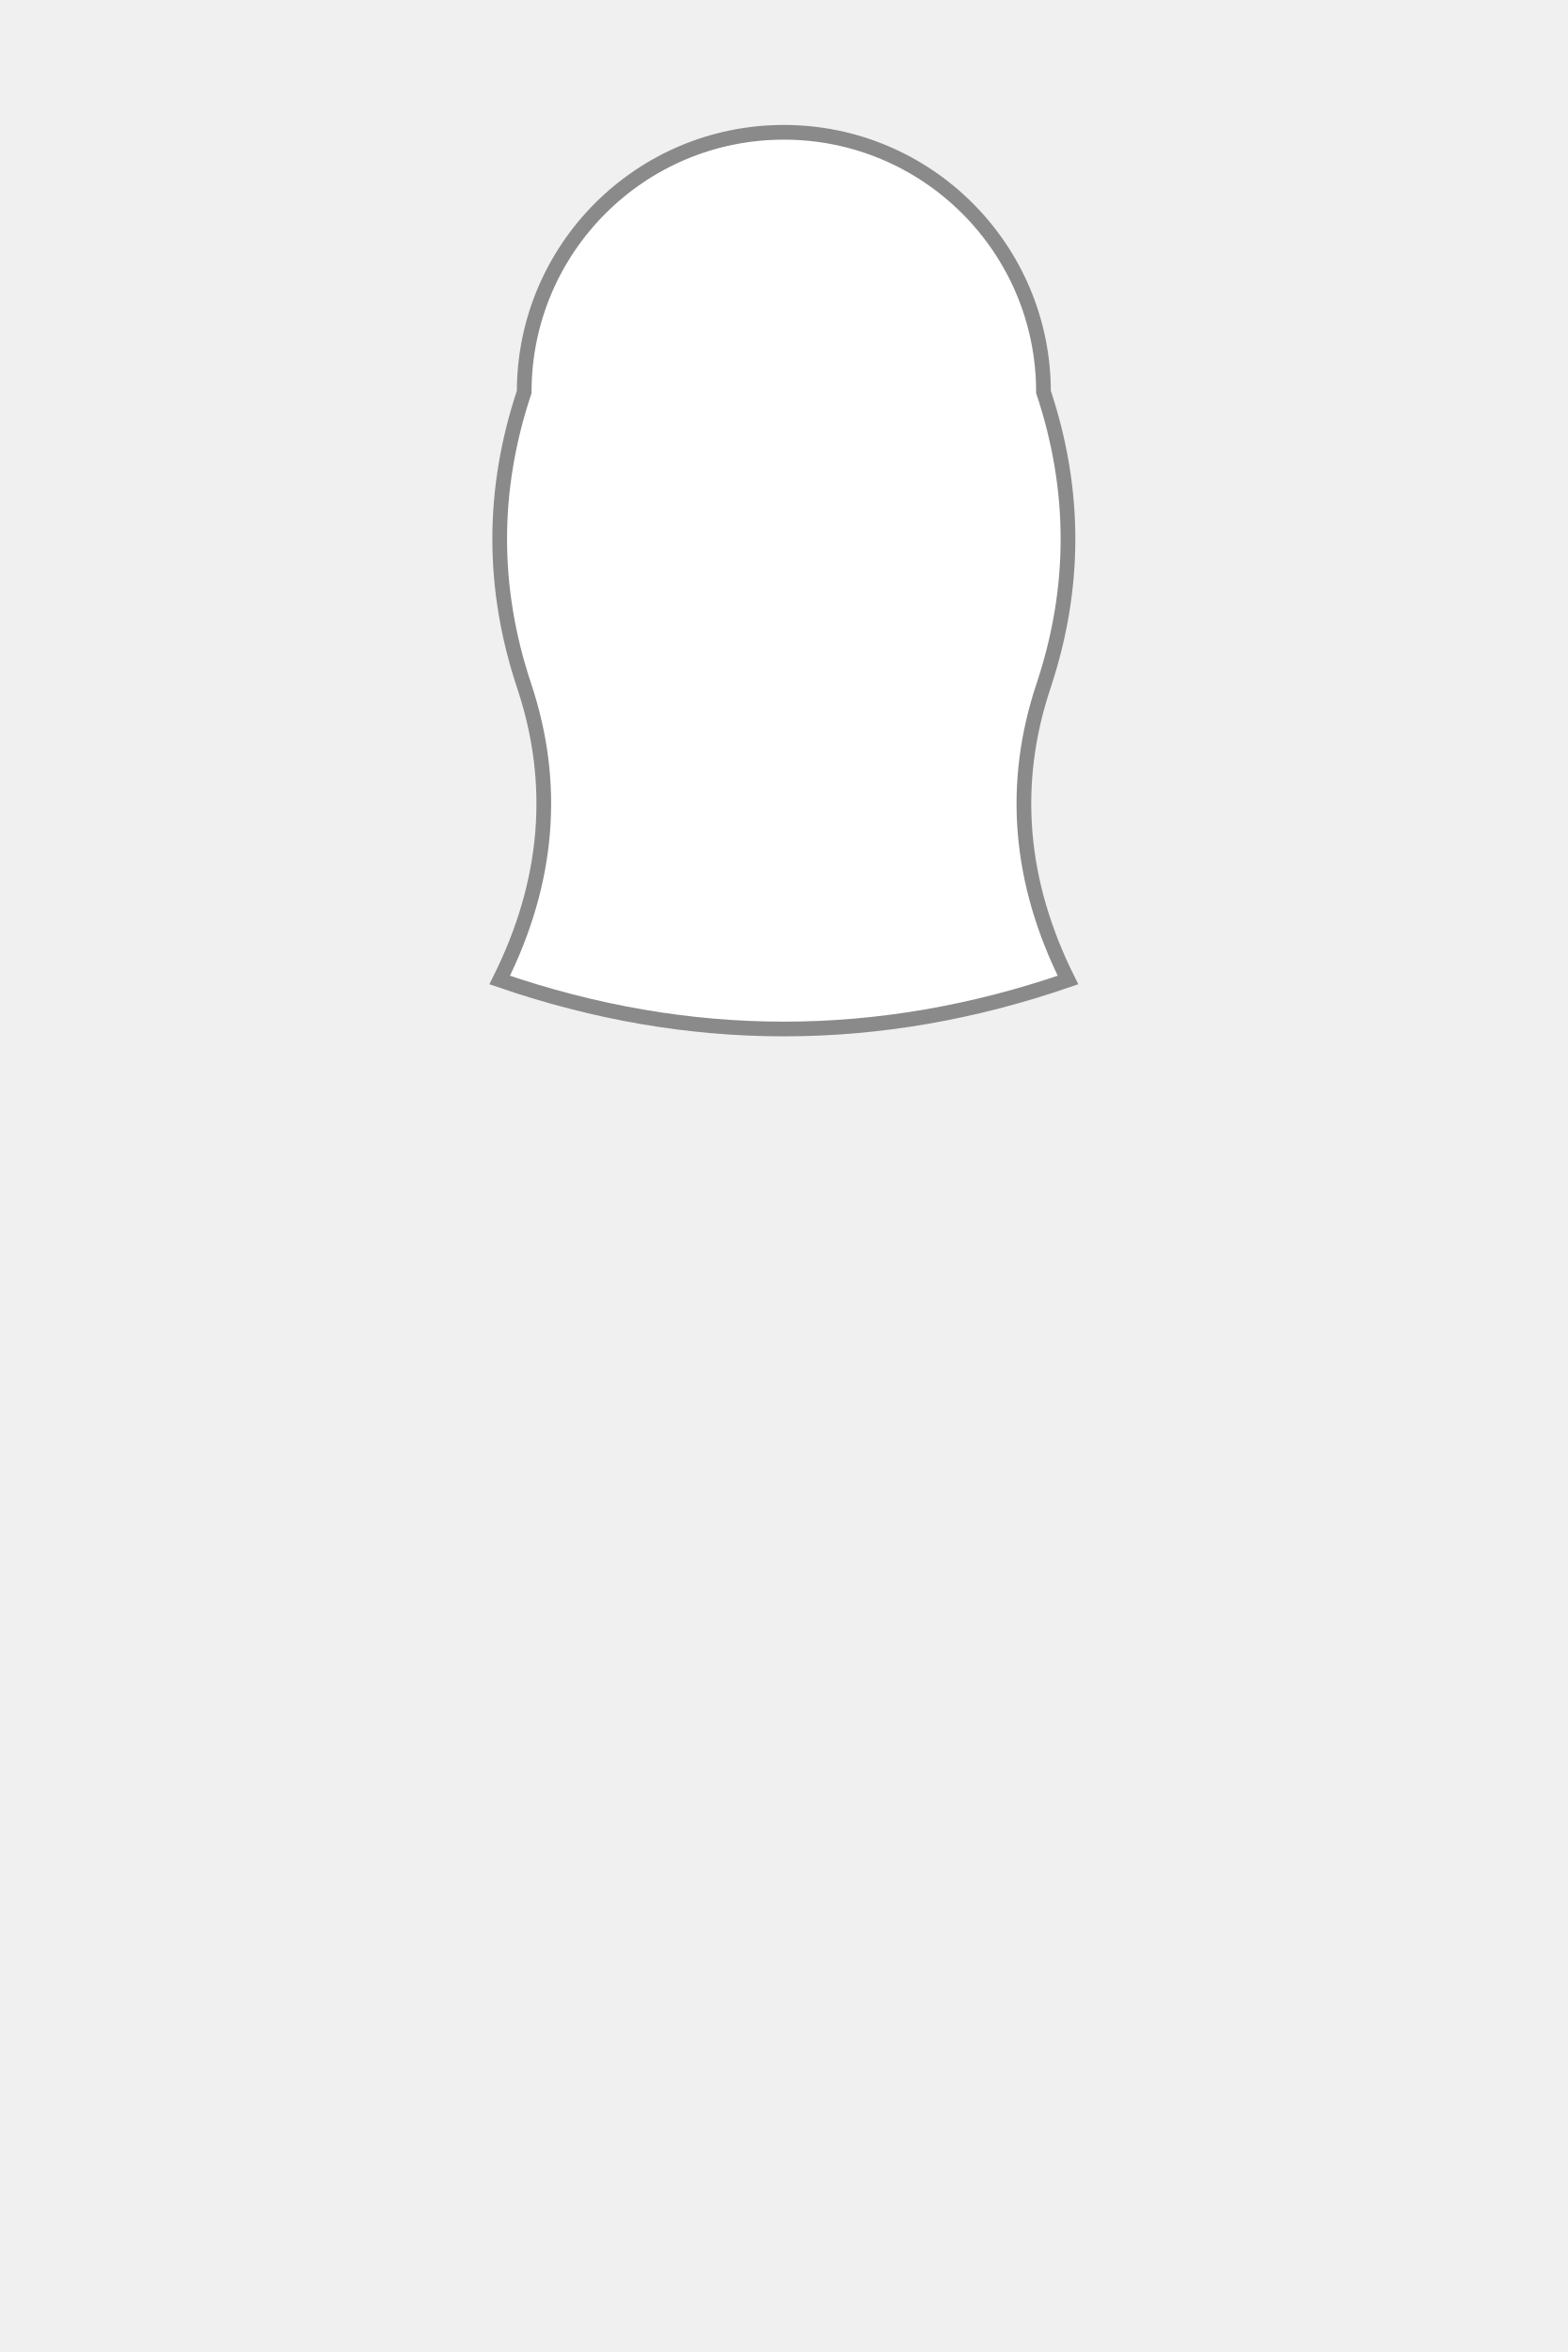
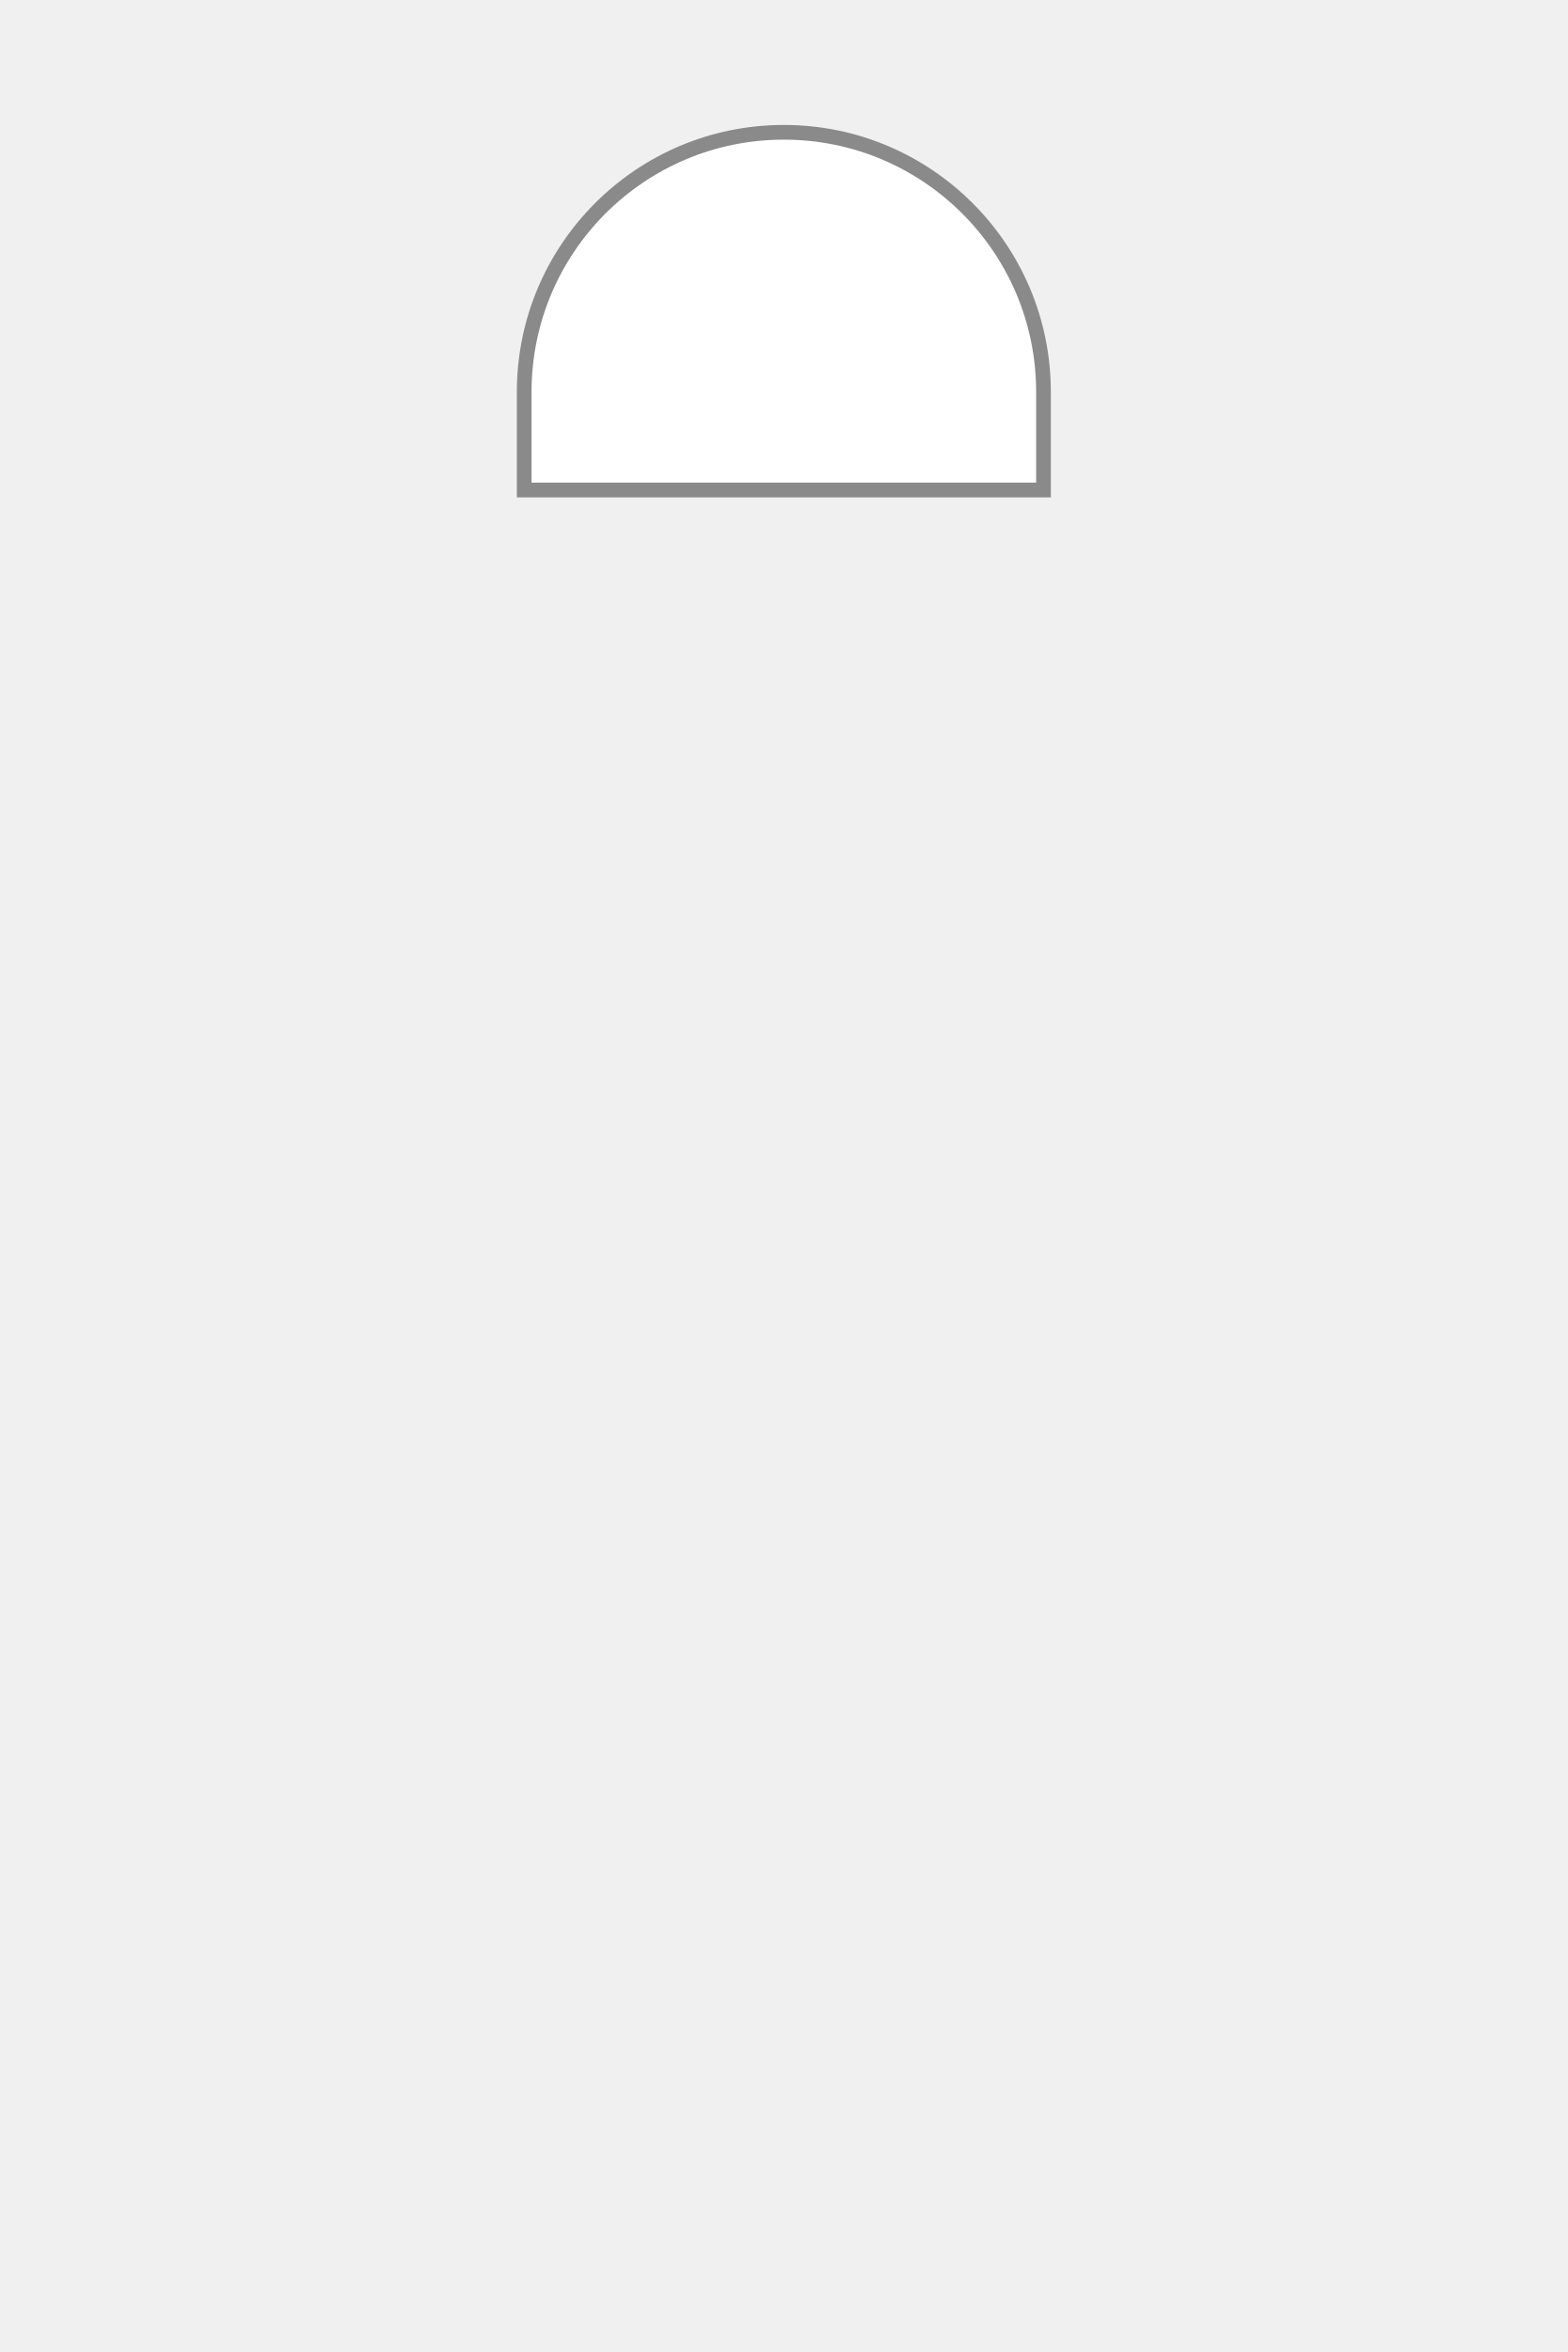
<svg xmlns="http://www.w3.org/2000/svg" width="192" height="288" viewBox="0 0 192 288">
  <g transform="translate(96 72) scale(3)">
-     <path d="M -10.6 -8 A 10.6 10.6 0 0 1 10.6 -8 Q 12.6 -2 10.6 4 Q 8.6 10 11.6 16 Q 0 20 -11.6 16 Q -8.6 10 -10.6 4 Q -12.6 -2 -10.6 -8 Z" fill="#ffffff" stroke="#8a8a8a" stroke-width="0.6" />
+     <path d="M -10.6 -4 L -10.6 -8 A 10.6 10.6 0 0 1 10.6 -8 L 10.6 -4 Z" fill="#ffffff" stroke="#8a8a8a" stroke-width="0.6" />
  </g>
</svg>
